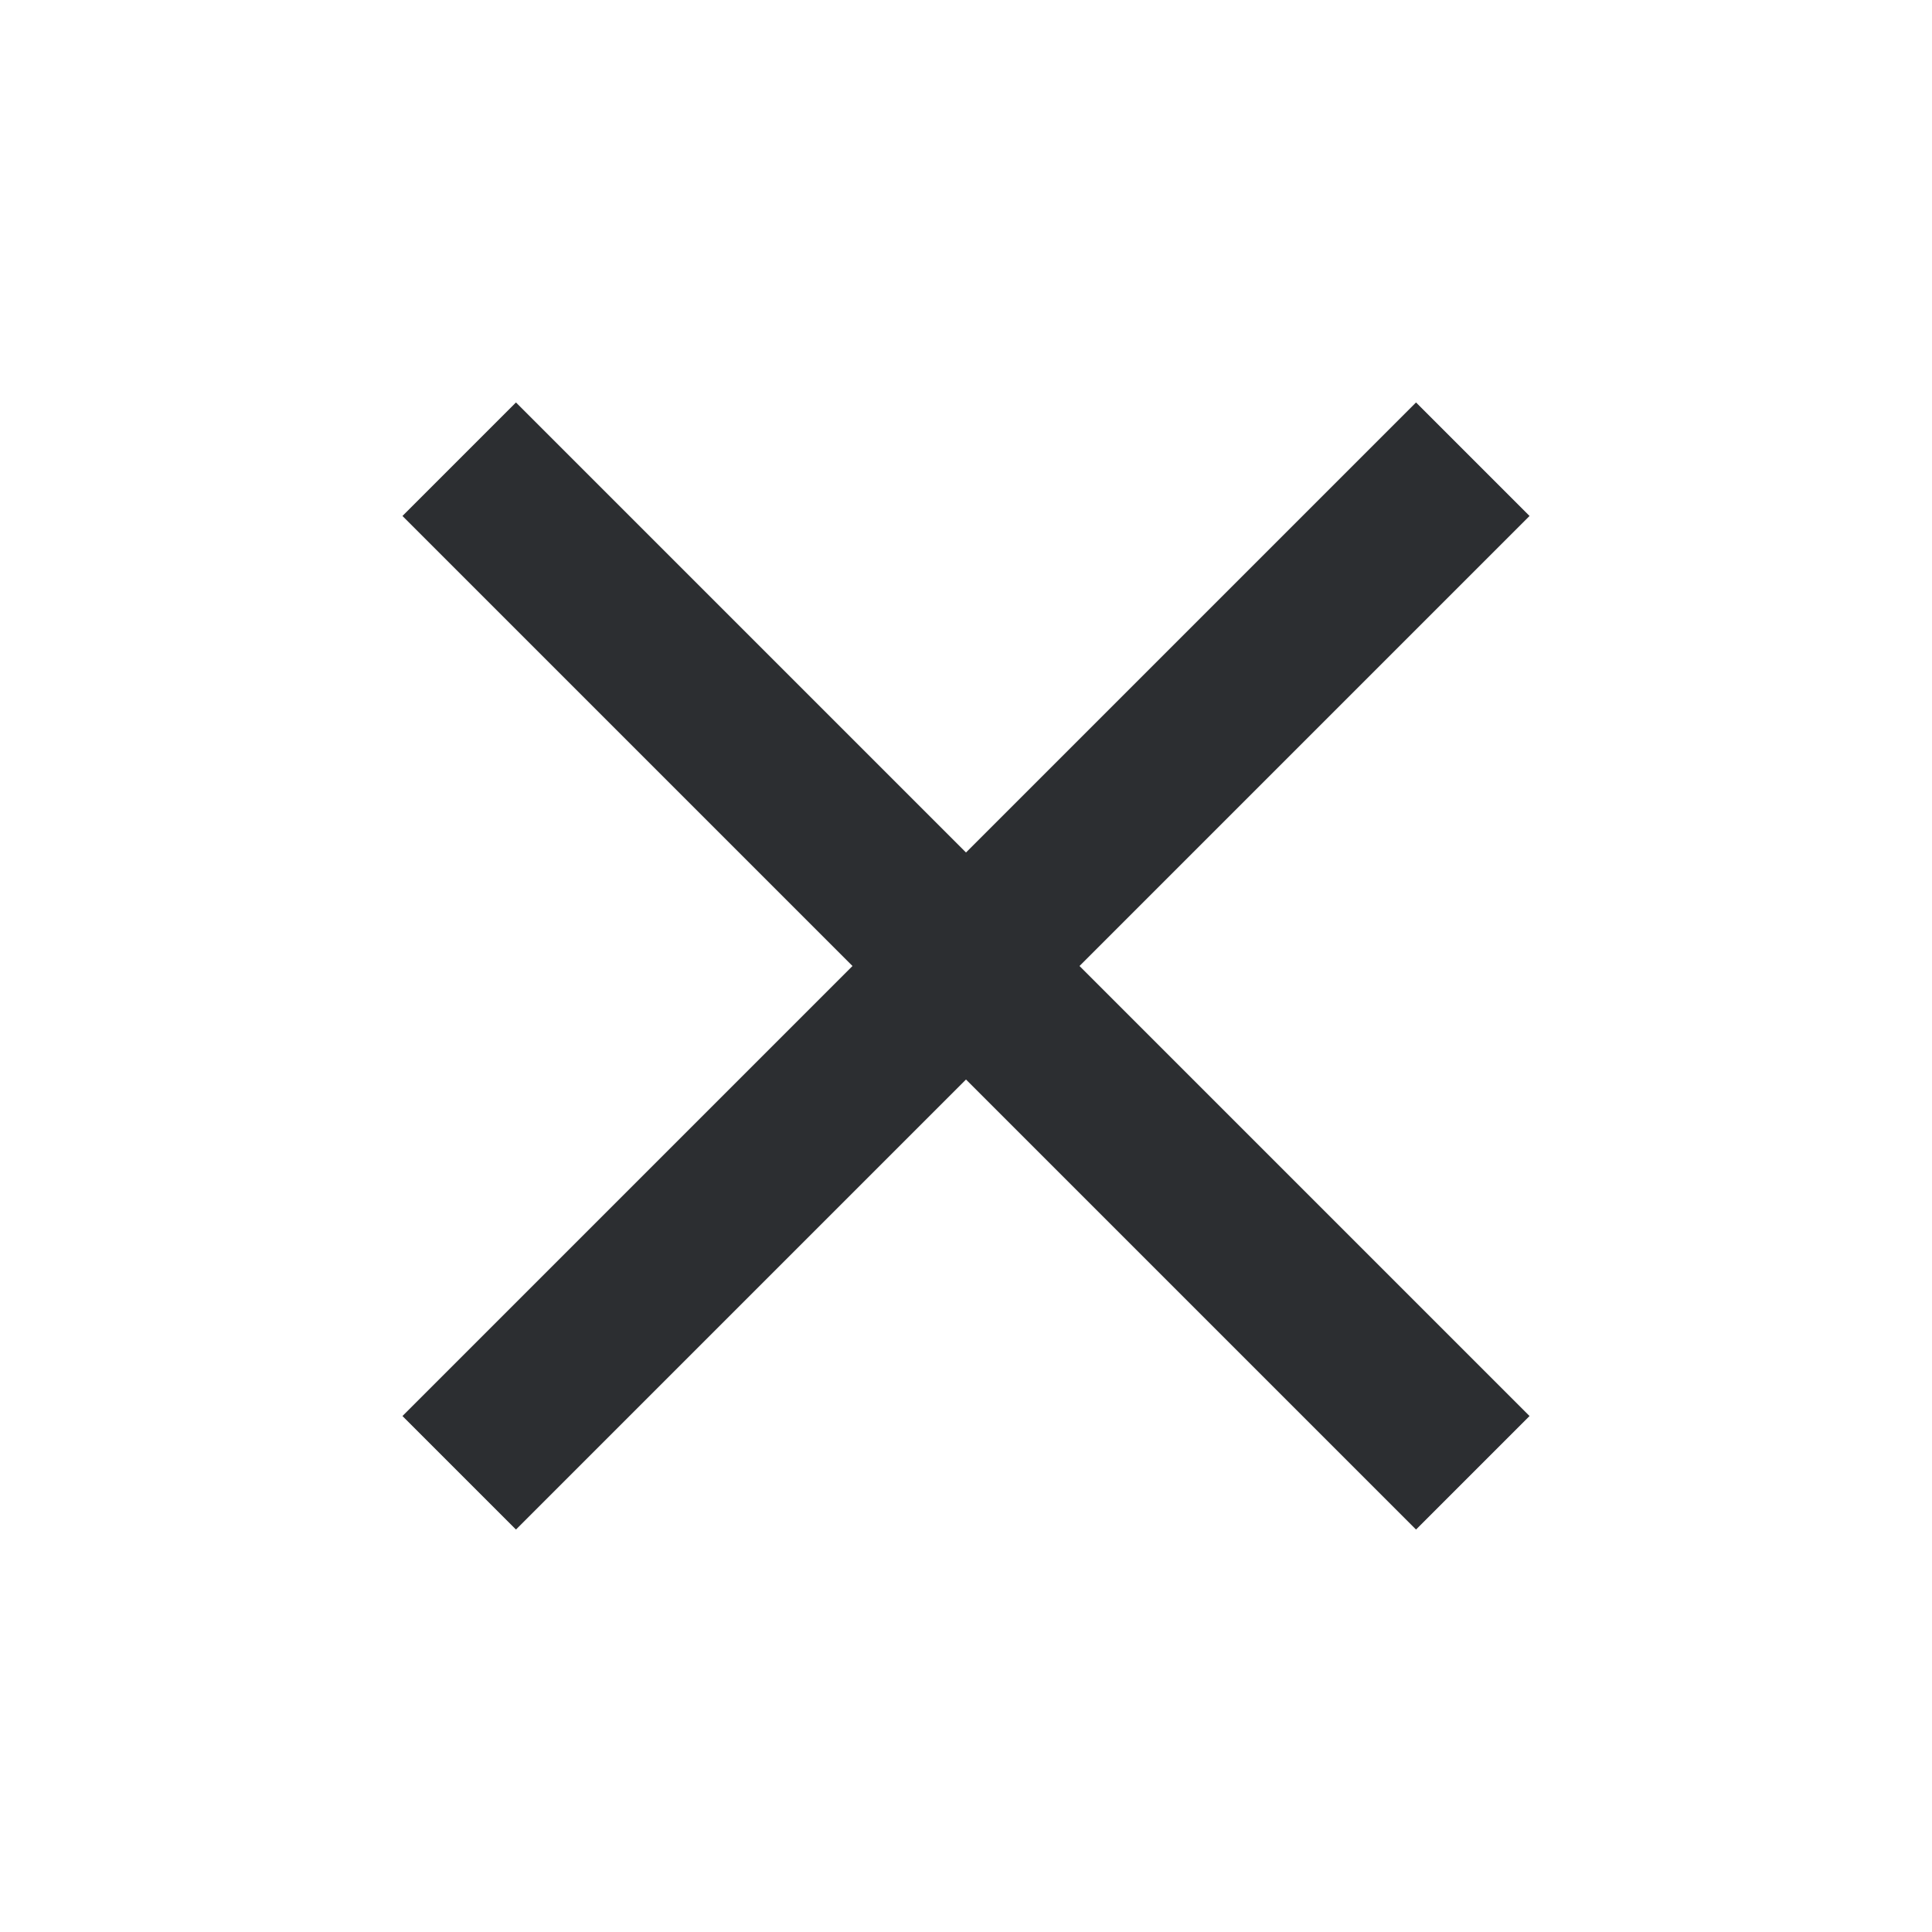
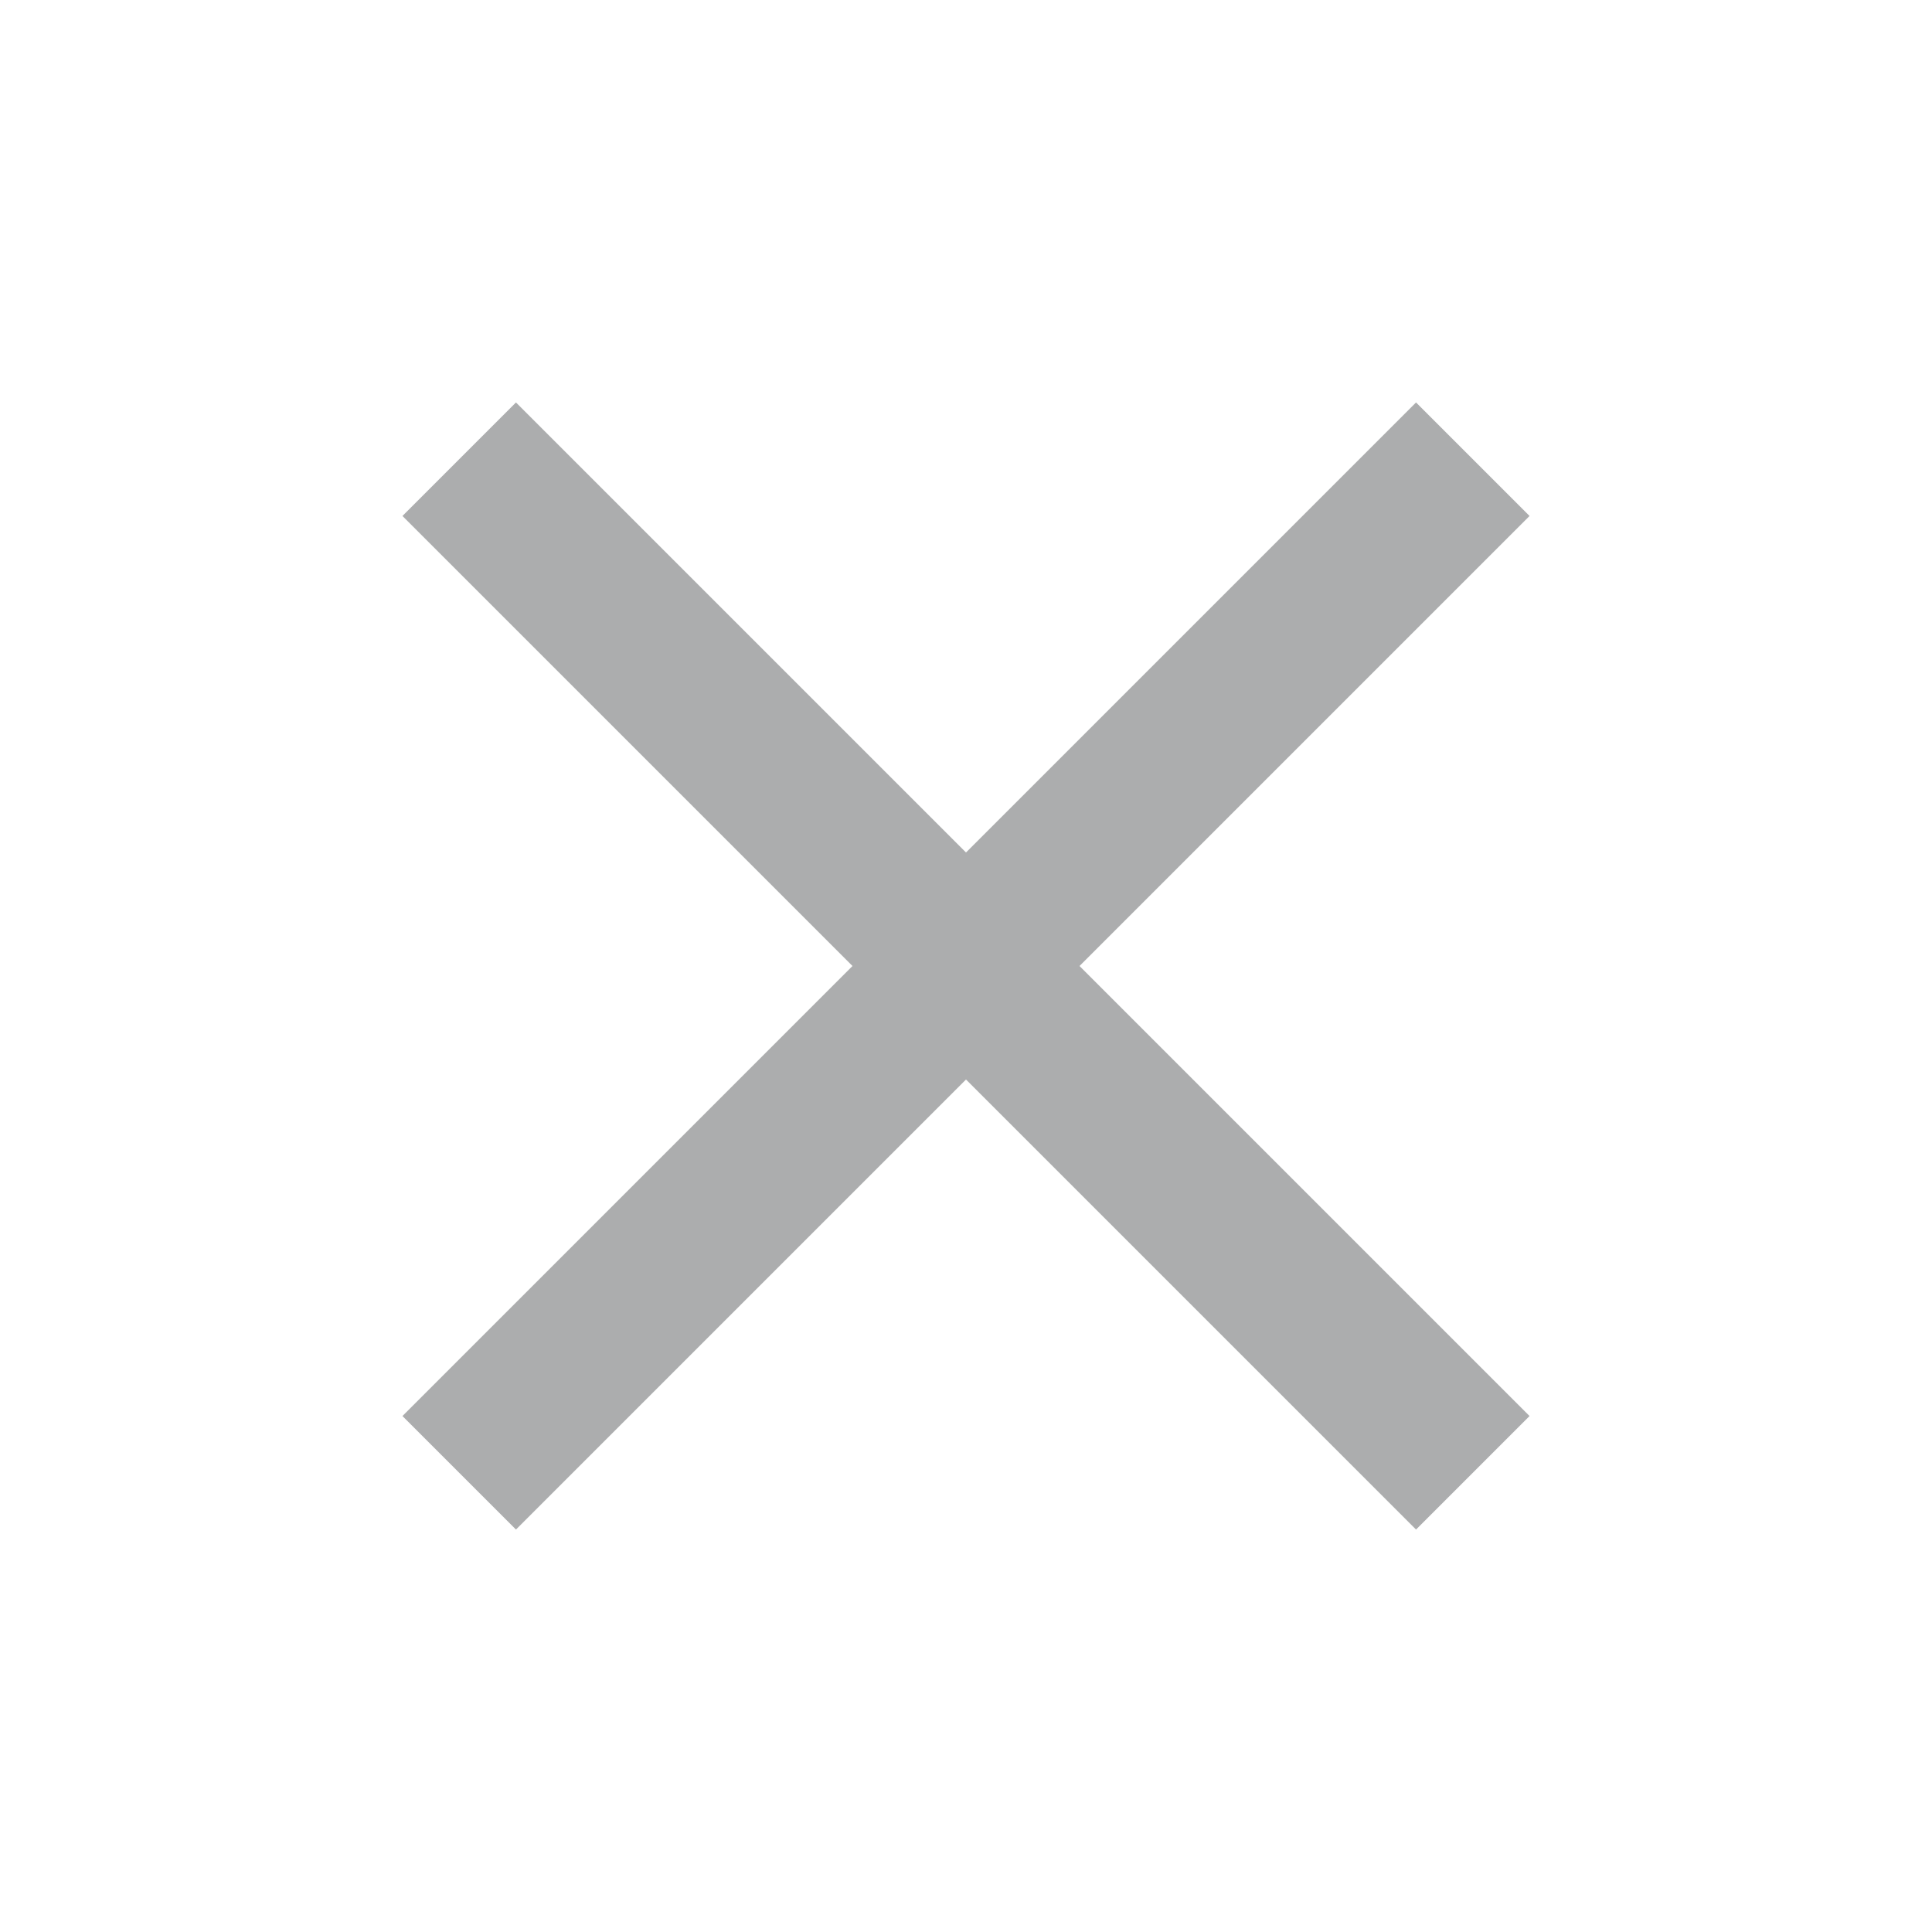
<svg xmlns="http://www.w3.org/2000/svg" width="16" height="16" viewBox="0 0 16 16" fill="none">
-   <path d="M12.667 4.273L11.727 3.333L8 7.06L4.273 3.333L3.333 4.273L7.06 8L3.333 11.727L4.273 12.667L8 8.94L11.727 12.667L12.667 11.727L8.94 8L12.667 4.273Z" fill="#2C2E31" />
+   <path d="M12.667 4.273L11.727 3.333L8 7.06L4.273 3.333L3.333 4.273L7.06 8L3.333 11.727L4.273 12.667L8 8.94L11.727 12.667L12.667 11.727L8.94 8L12.667 4.273Z" fill="#ACADAE" />
</svg>
